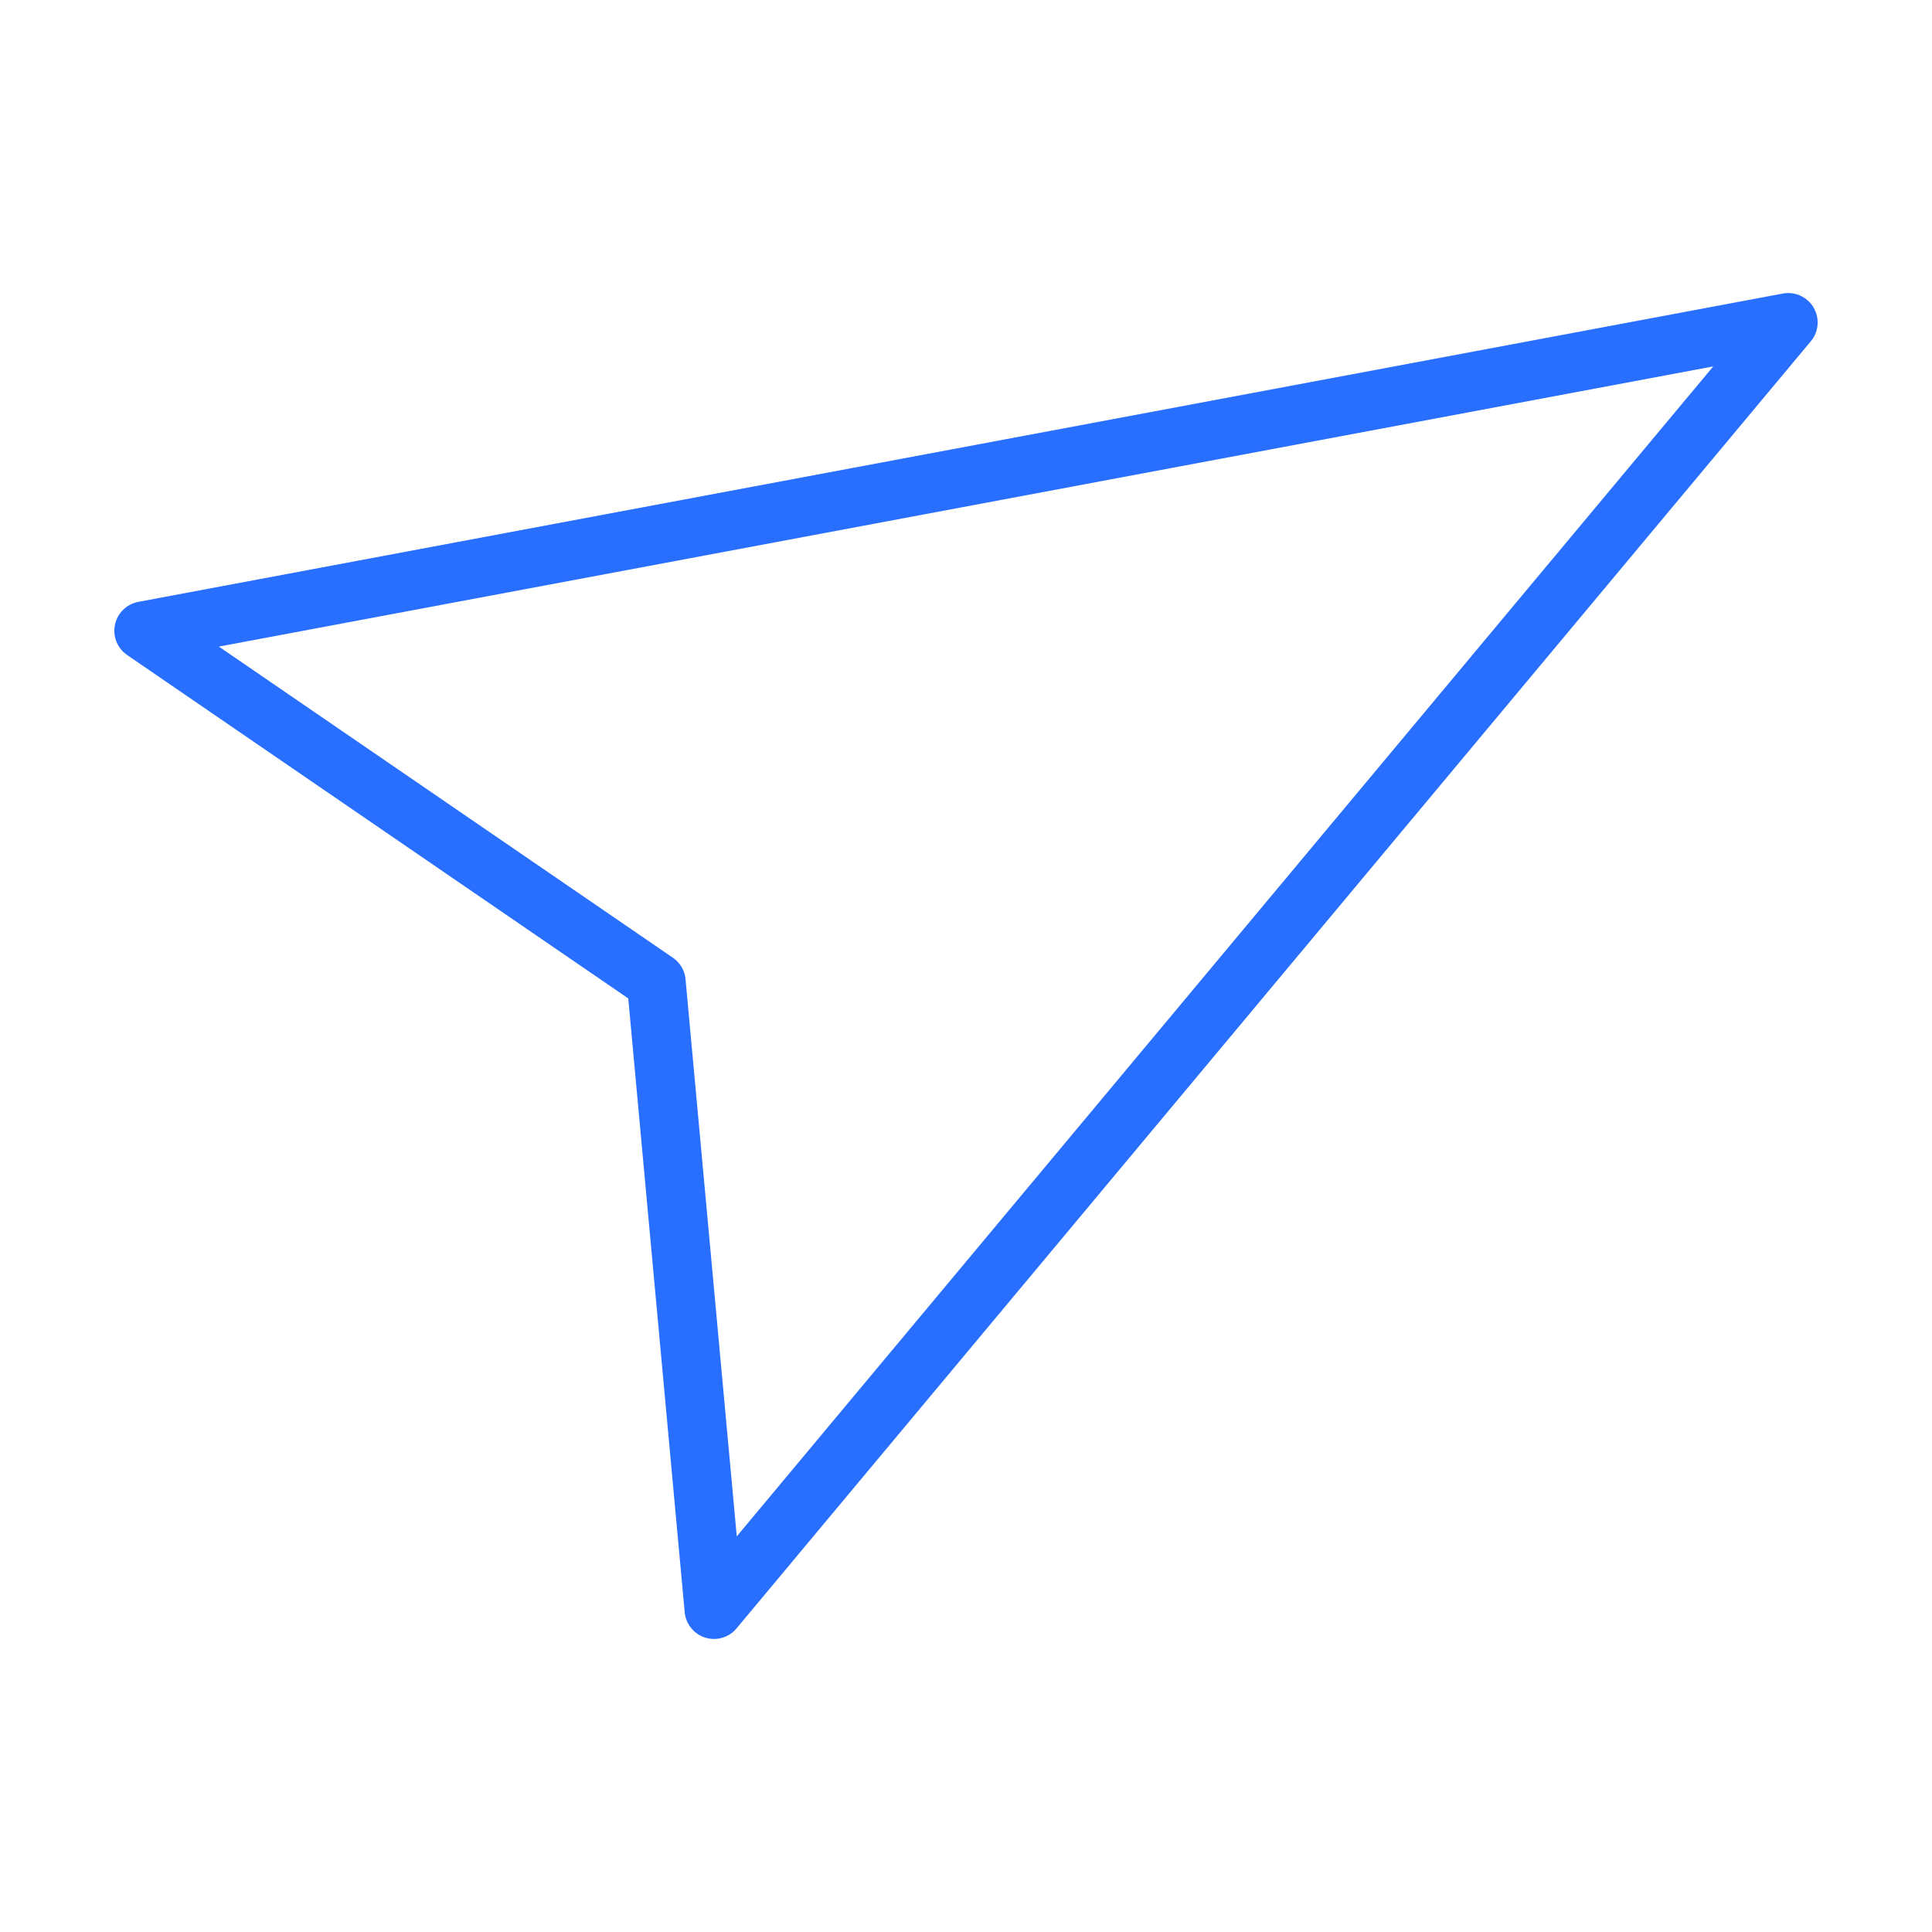
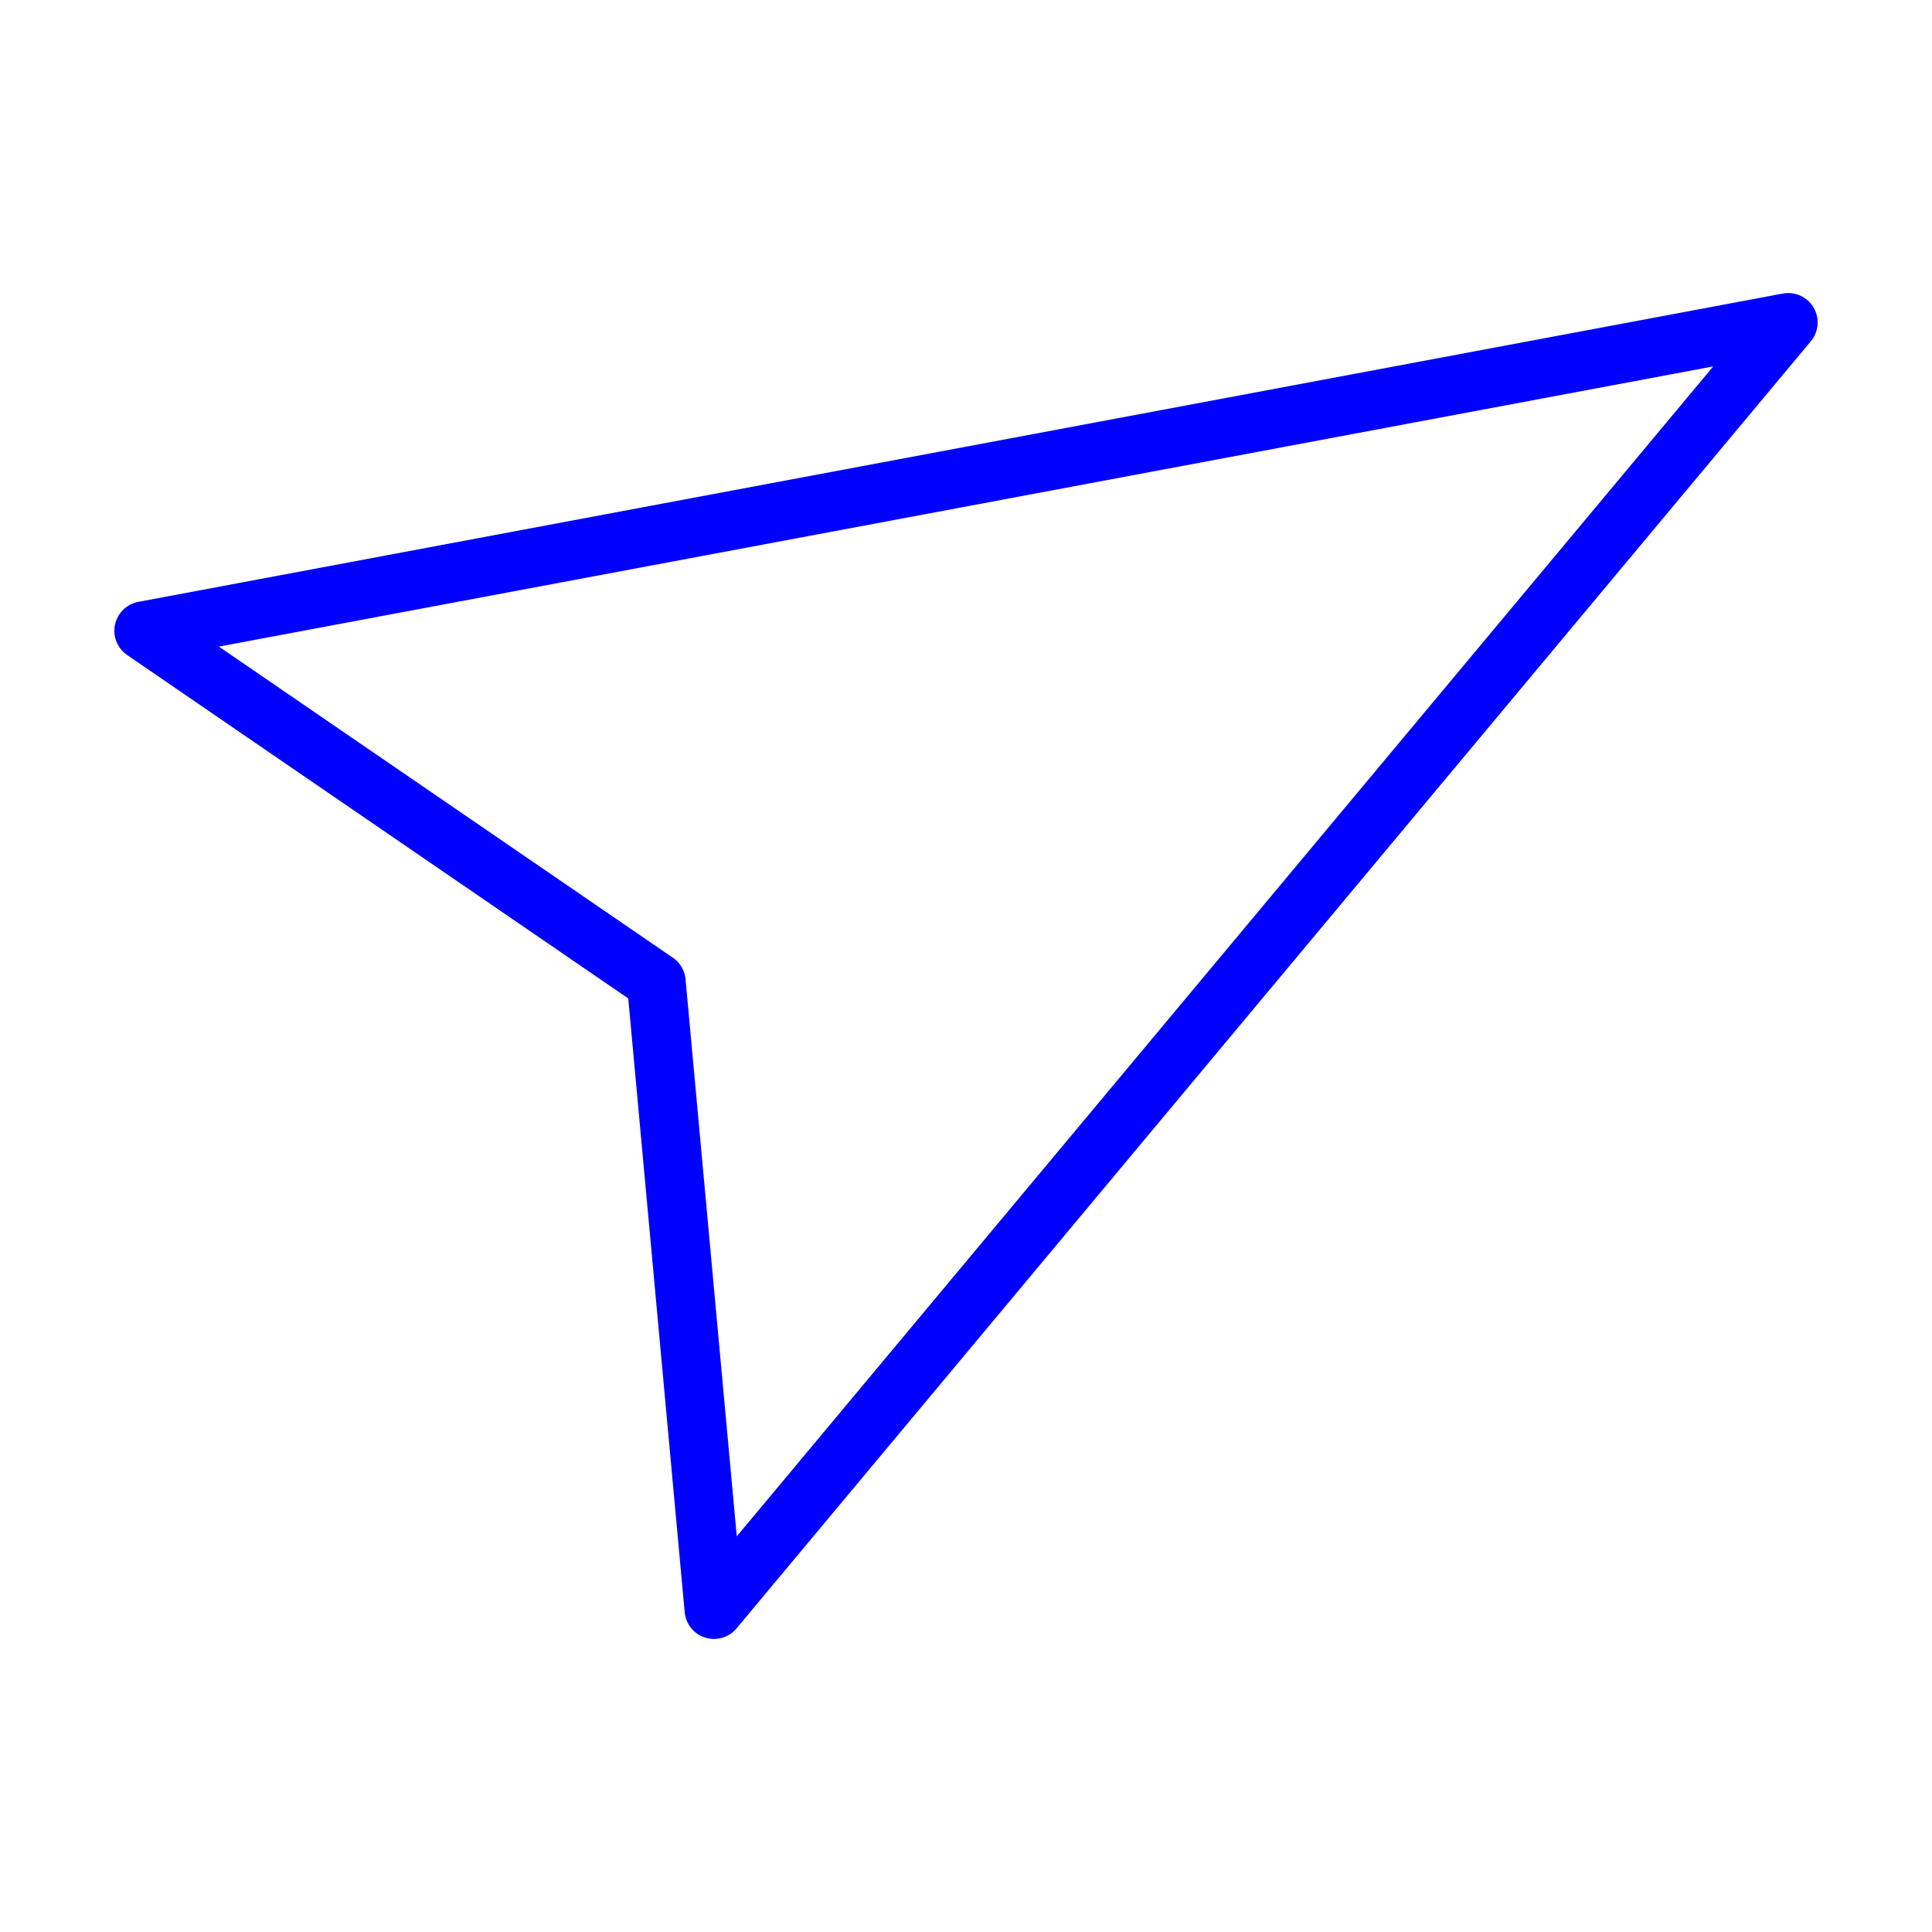
<svg xmlns="http://www.w3.org/2000/svg" version="1.1" id="Ebene_1" x="0px" y="0px" width="230px" height="230px" viewBox="0 0 230 230" enable-background="new 0 0 230 230" xml:space="preserve">
-   <polygon fill="none" stroke="#286FFF" stroke-width="7" stroke-linecap="round" stroke-linejoin="round" stroke-miterlimit="10" points="  84.997,191.613 212.886,38.386 17.113,75.09 78.127,116.902 " />
+   <polygon fill="none" stroke="#0000FF" stroke-width="7" stroke-linecap="round" stroke-linejoin="round" stroke-miterlimit="10" points="  84.997,191.613 212.886,38.386 17.113,75.09 78.127,116.902 " />
</svg>
